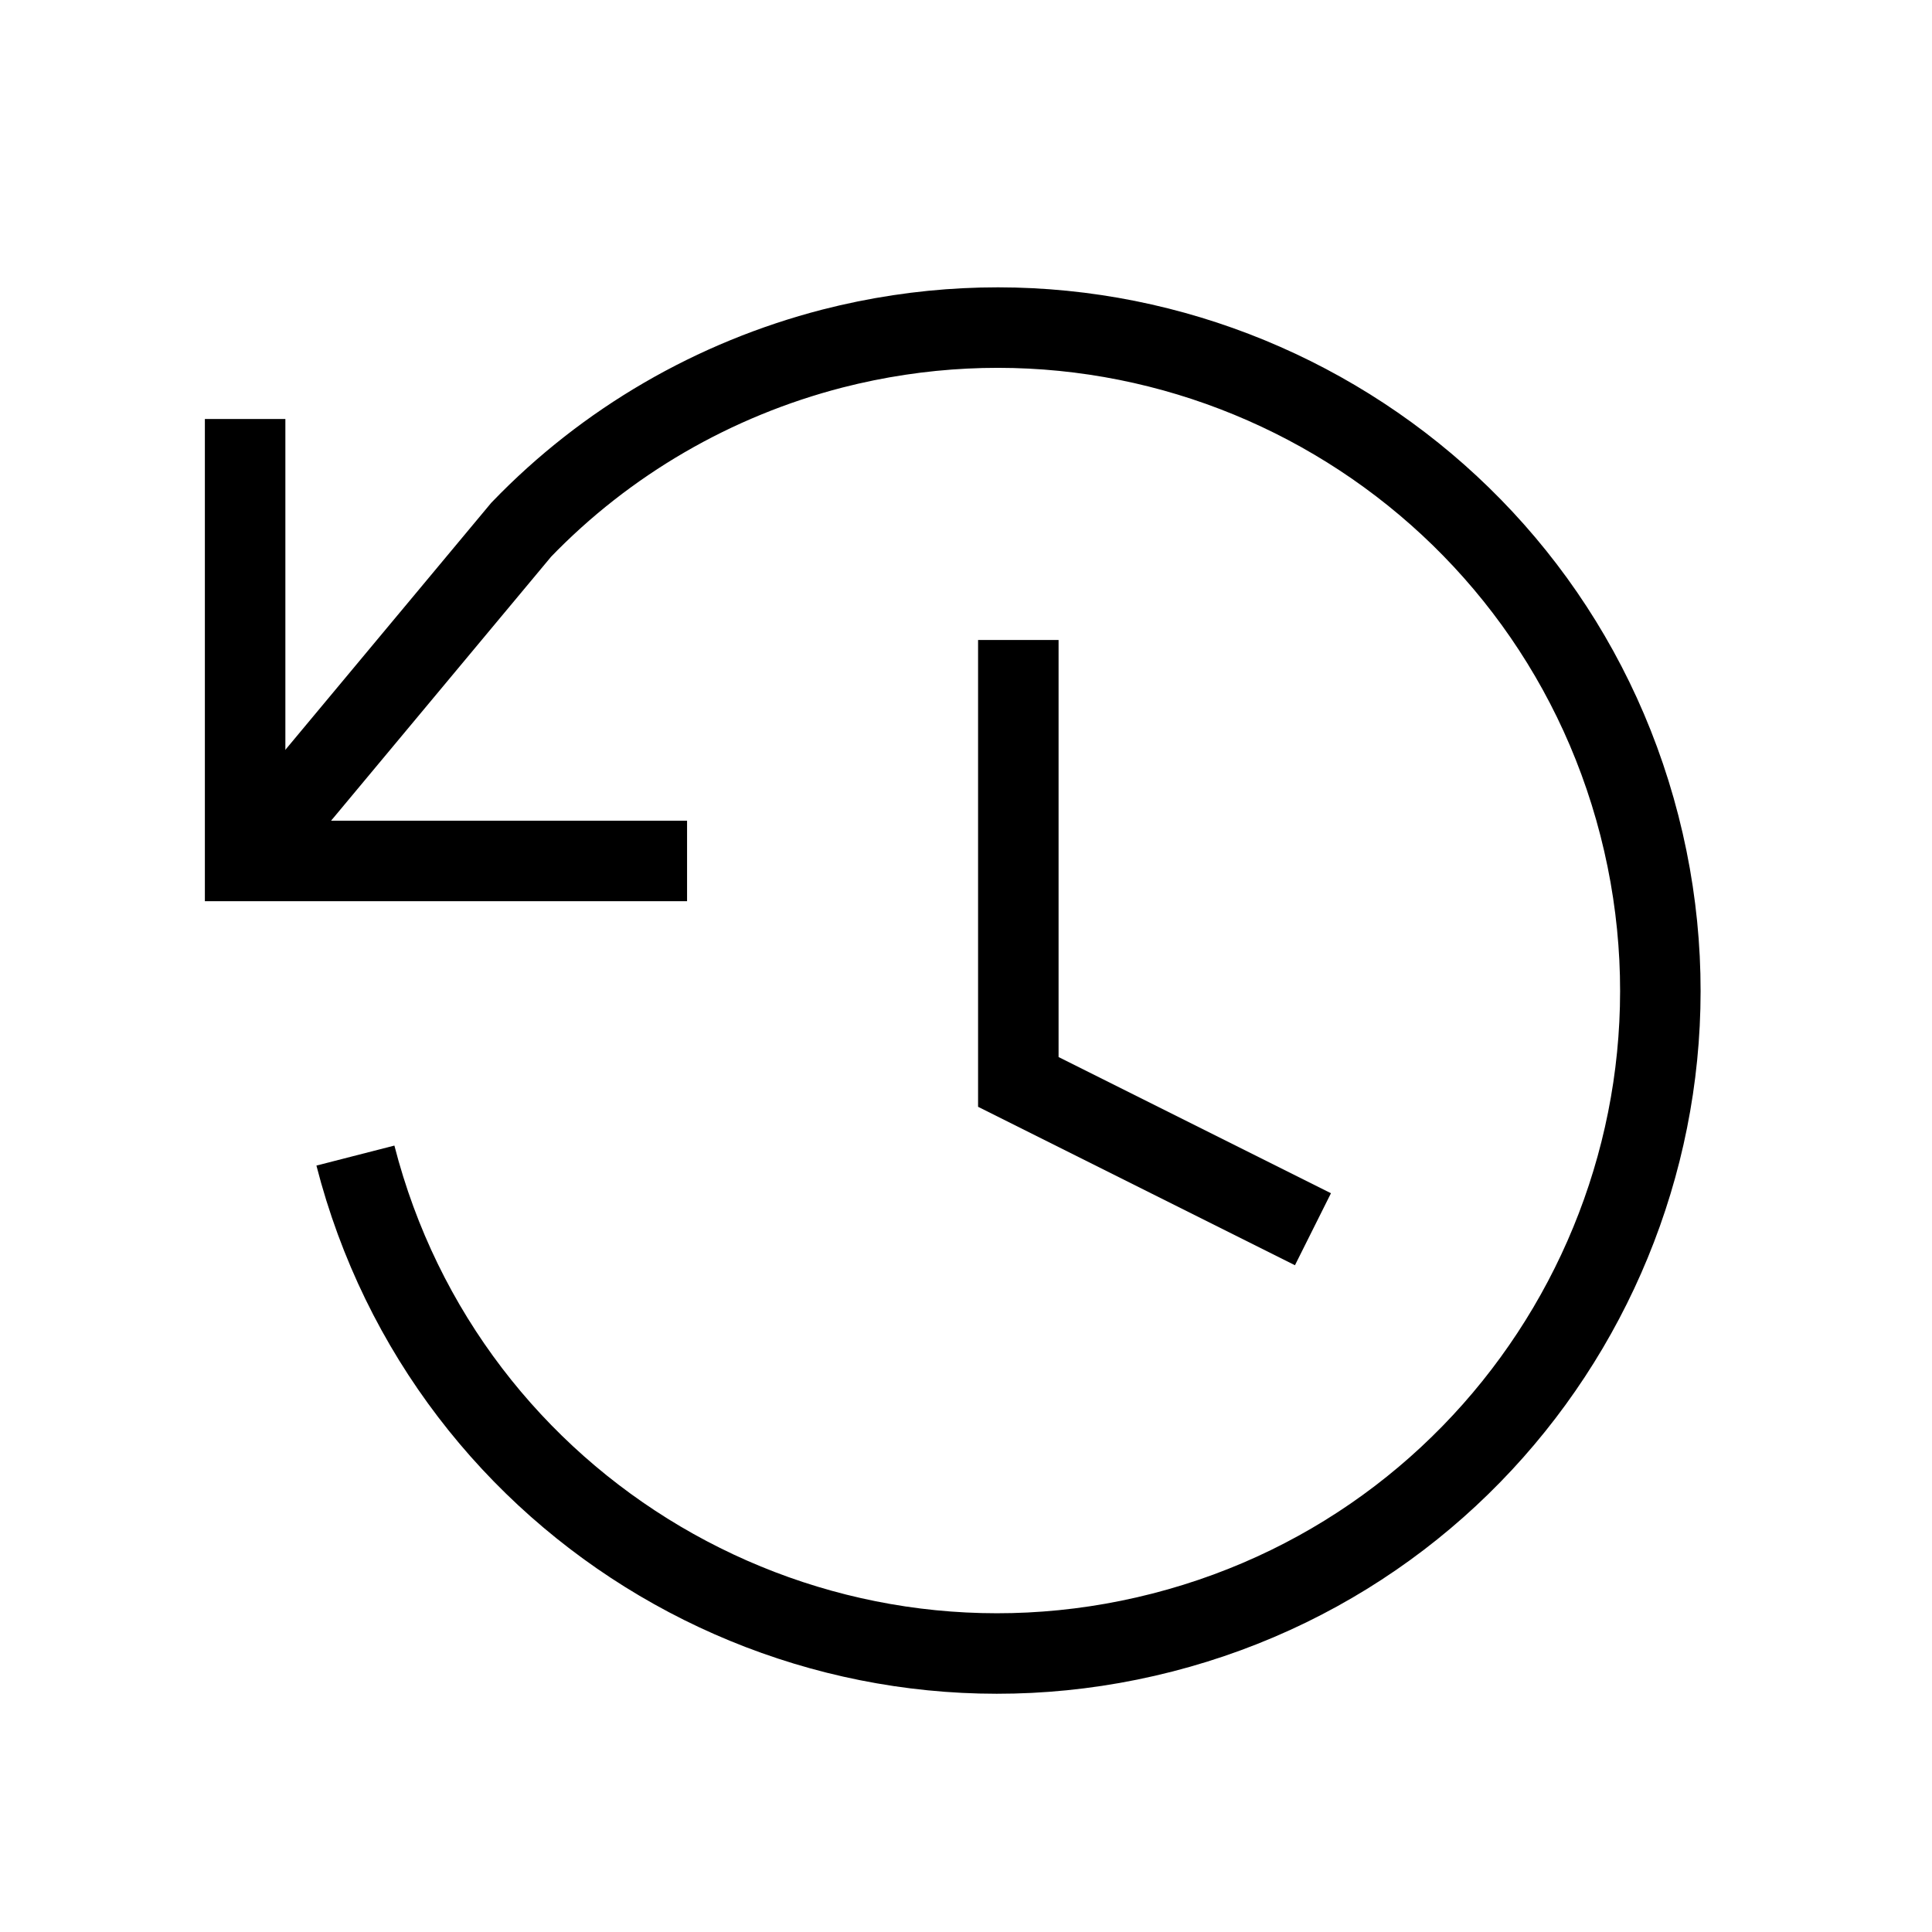
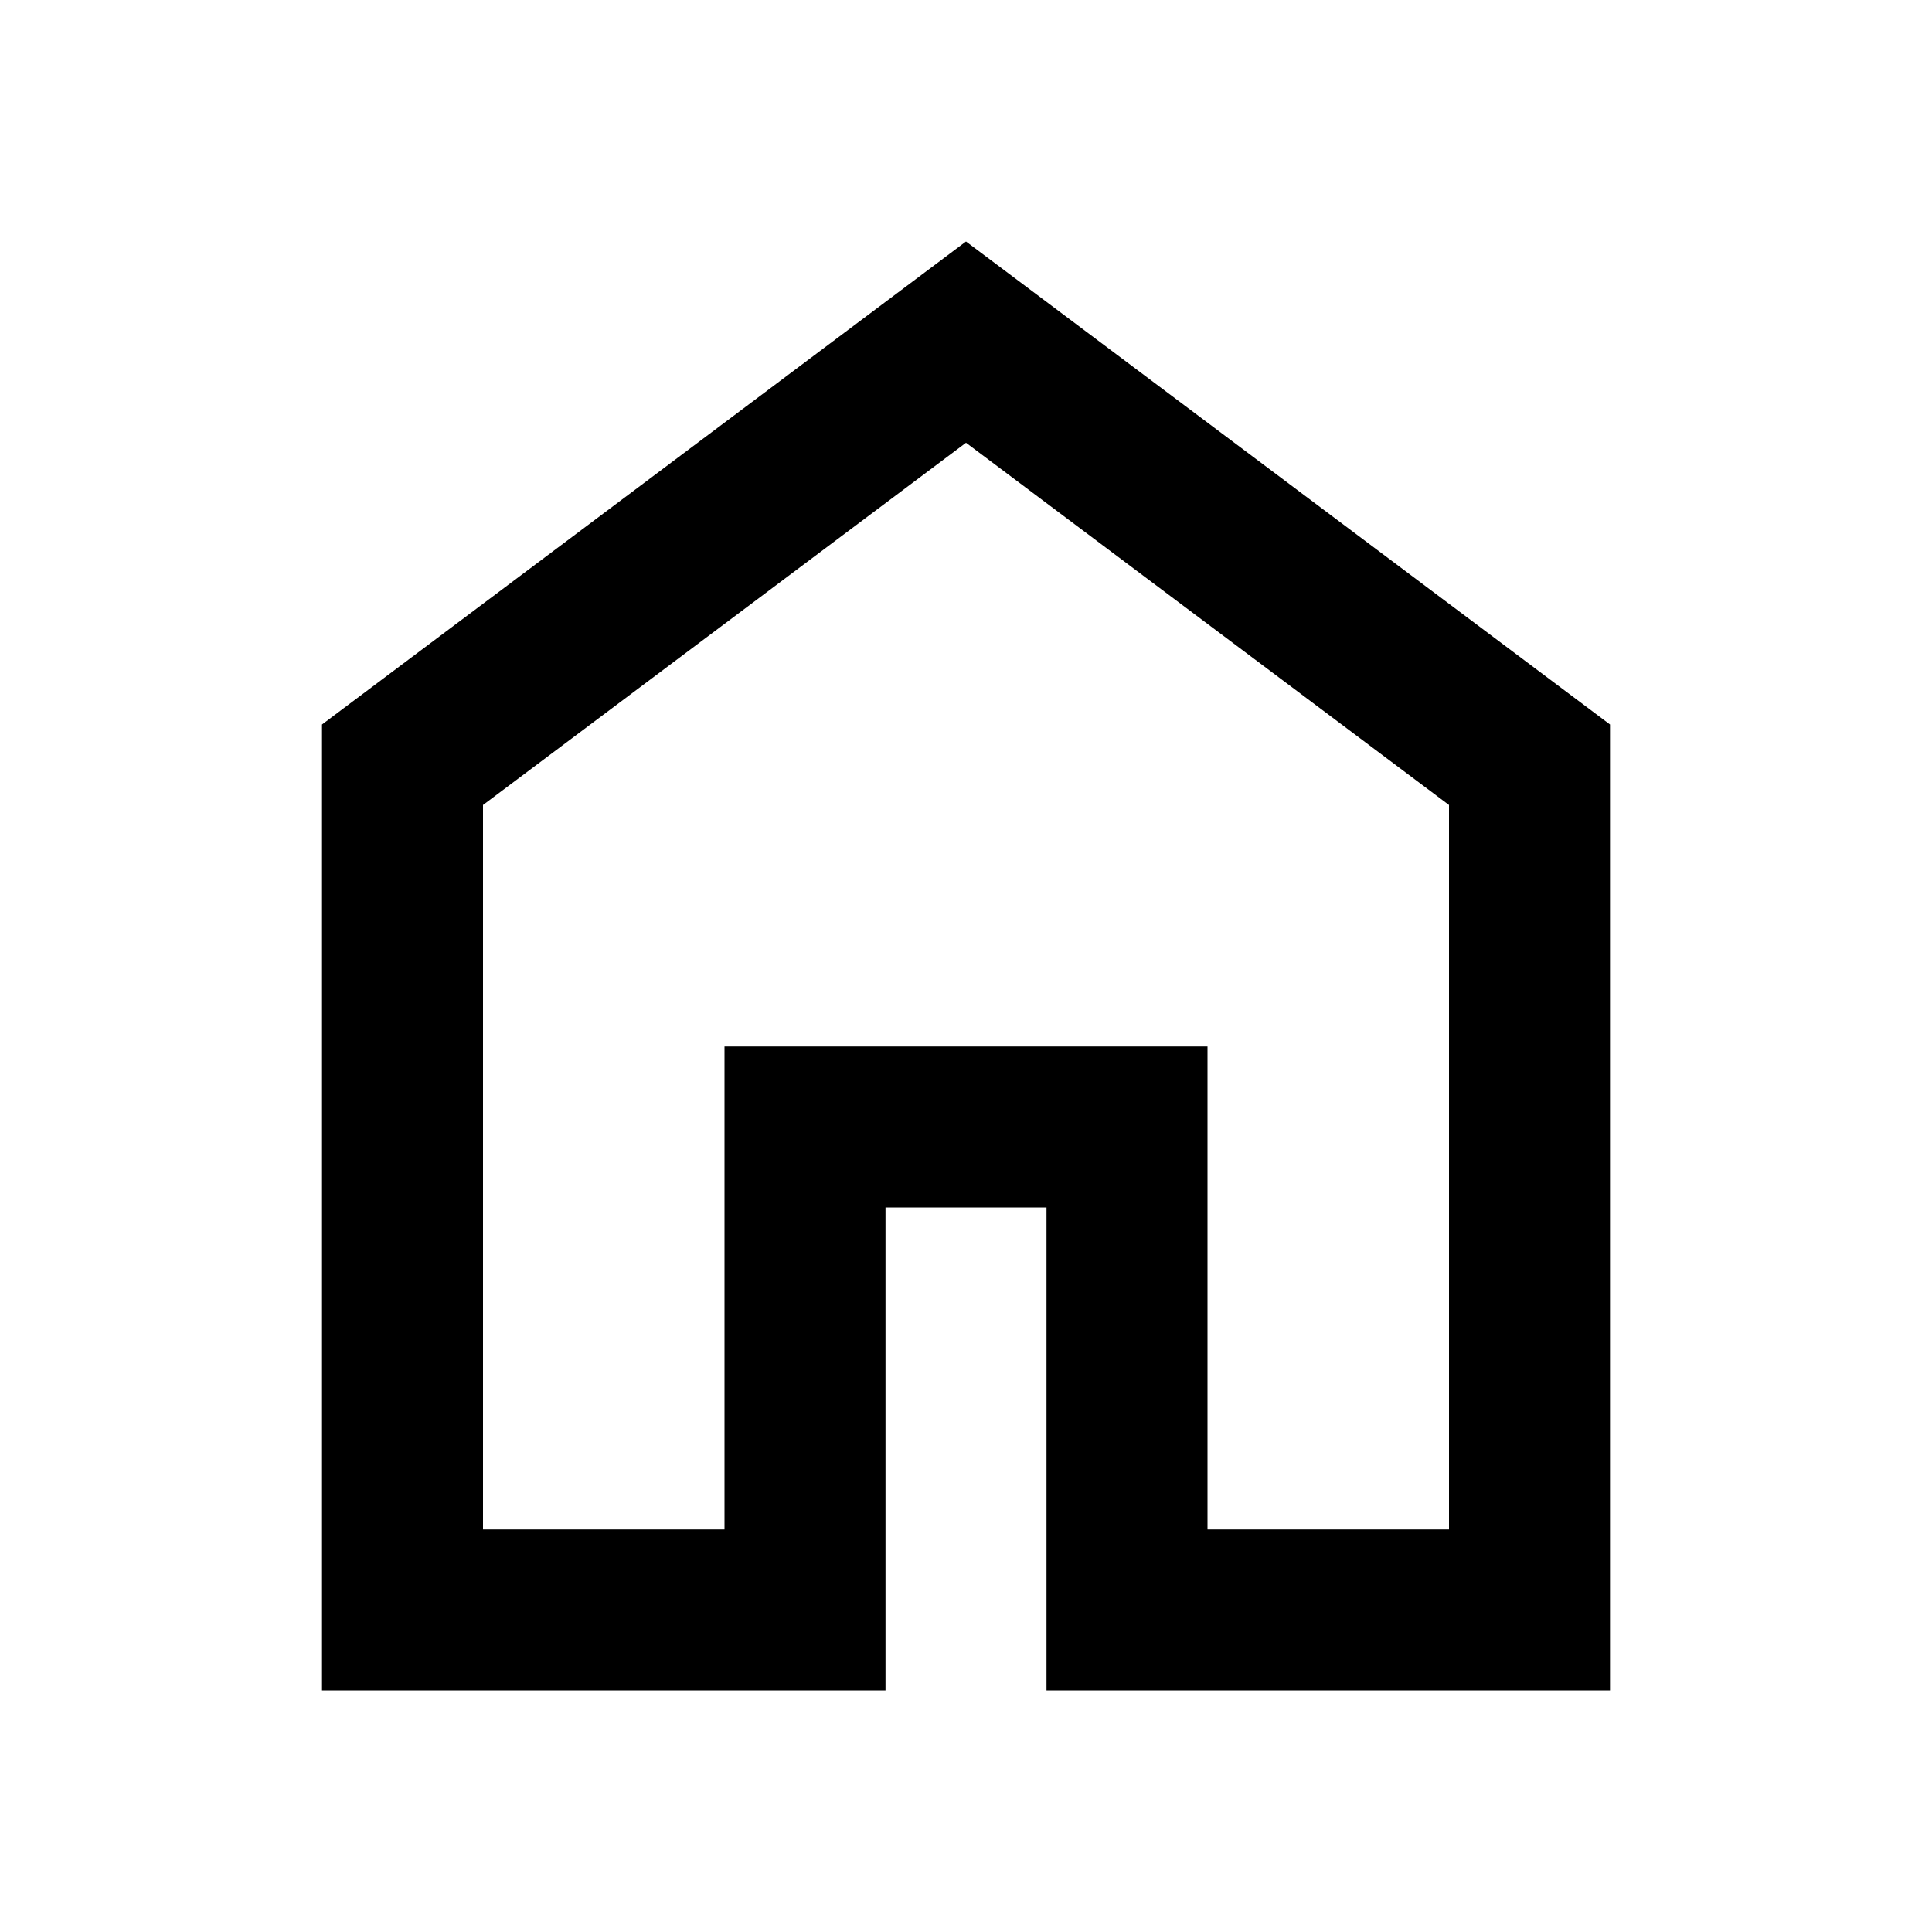
- <svg xmlns="http://www.w3.org/2000/svg" version="1.1" width="48" height="48" viewBox="0 0 48 48">
-   <polyline style="fill:none;stroke:#000000;stroke-width:2;stroke-linecap:butt;stroke-linejoin:miter;stroke-opacity:1" points="6.09,10.41 6.09,21.39 17.07,21.39" />
-   <path style="fill:none;stroke:#000000;stroke-width:2;stroke-linecap:butt;stroke-linejoin:miter;stroke-opacity:1" d="M8.83,28.71c2.26,8.81,11.24,14.11,20.05,11.85,8.81-2.26,14.11-11.24,11.85-20.05s-11.24-14.11-20.05-11.85c-2.94.76-5.62,2.31-7.73,4.5l-6.86,8.23" />
-   <polyline style="fill:none;stroke:#000000;stroke-width:2;stroke-linecap:butt;stroke-linejoin:miter;stroke-opacity:1" points="25.3,15.9 25.3,26.88 32.62,30.54" />
+ <svg xmlns="http://www.w3.org/2000/svg" height="24" width="24" viewBox="0 -960 960 960">
+   <path fill="#000000" d="M240-200h120v-240h240v240h120v-360L480-740 240-560v360Zm-80 80v-480l320-240 320 240v480H520v-240h-80v240H160Zm320-350Z" />
</svg>
